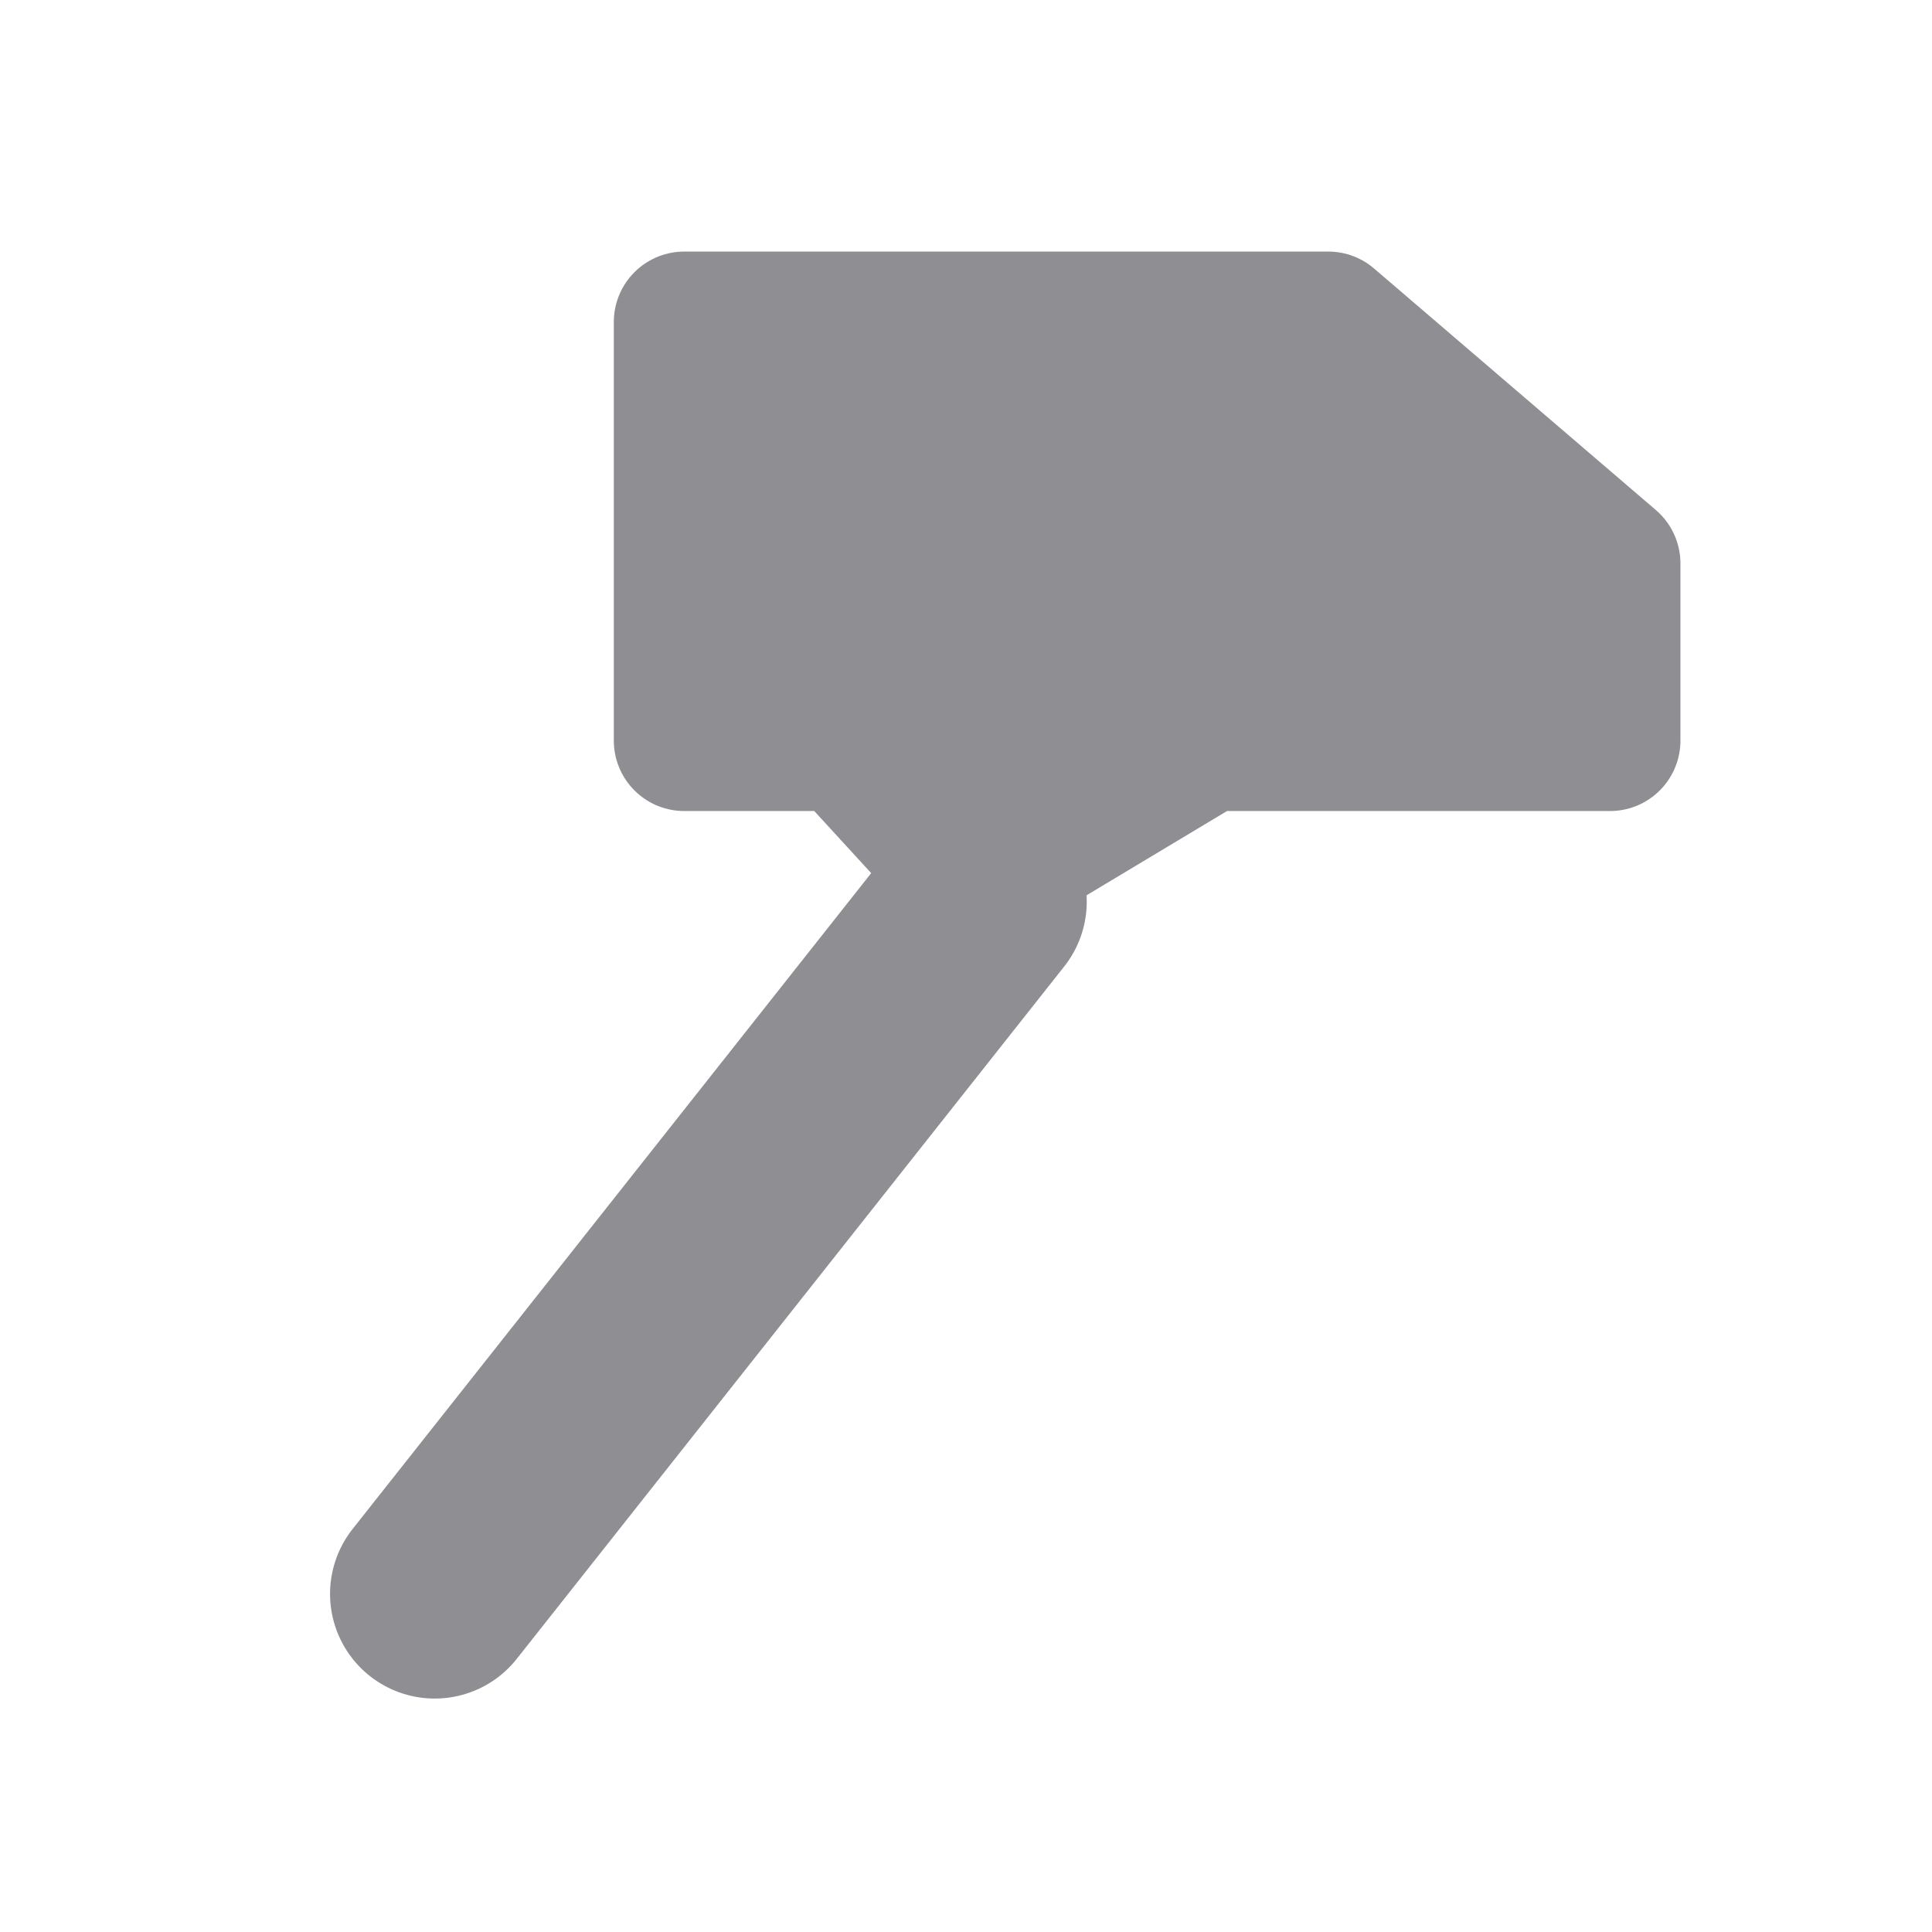
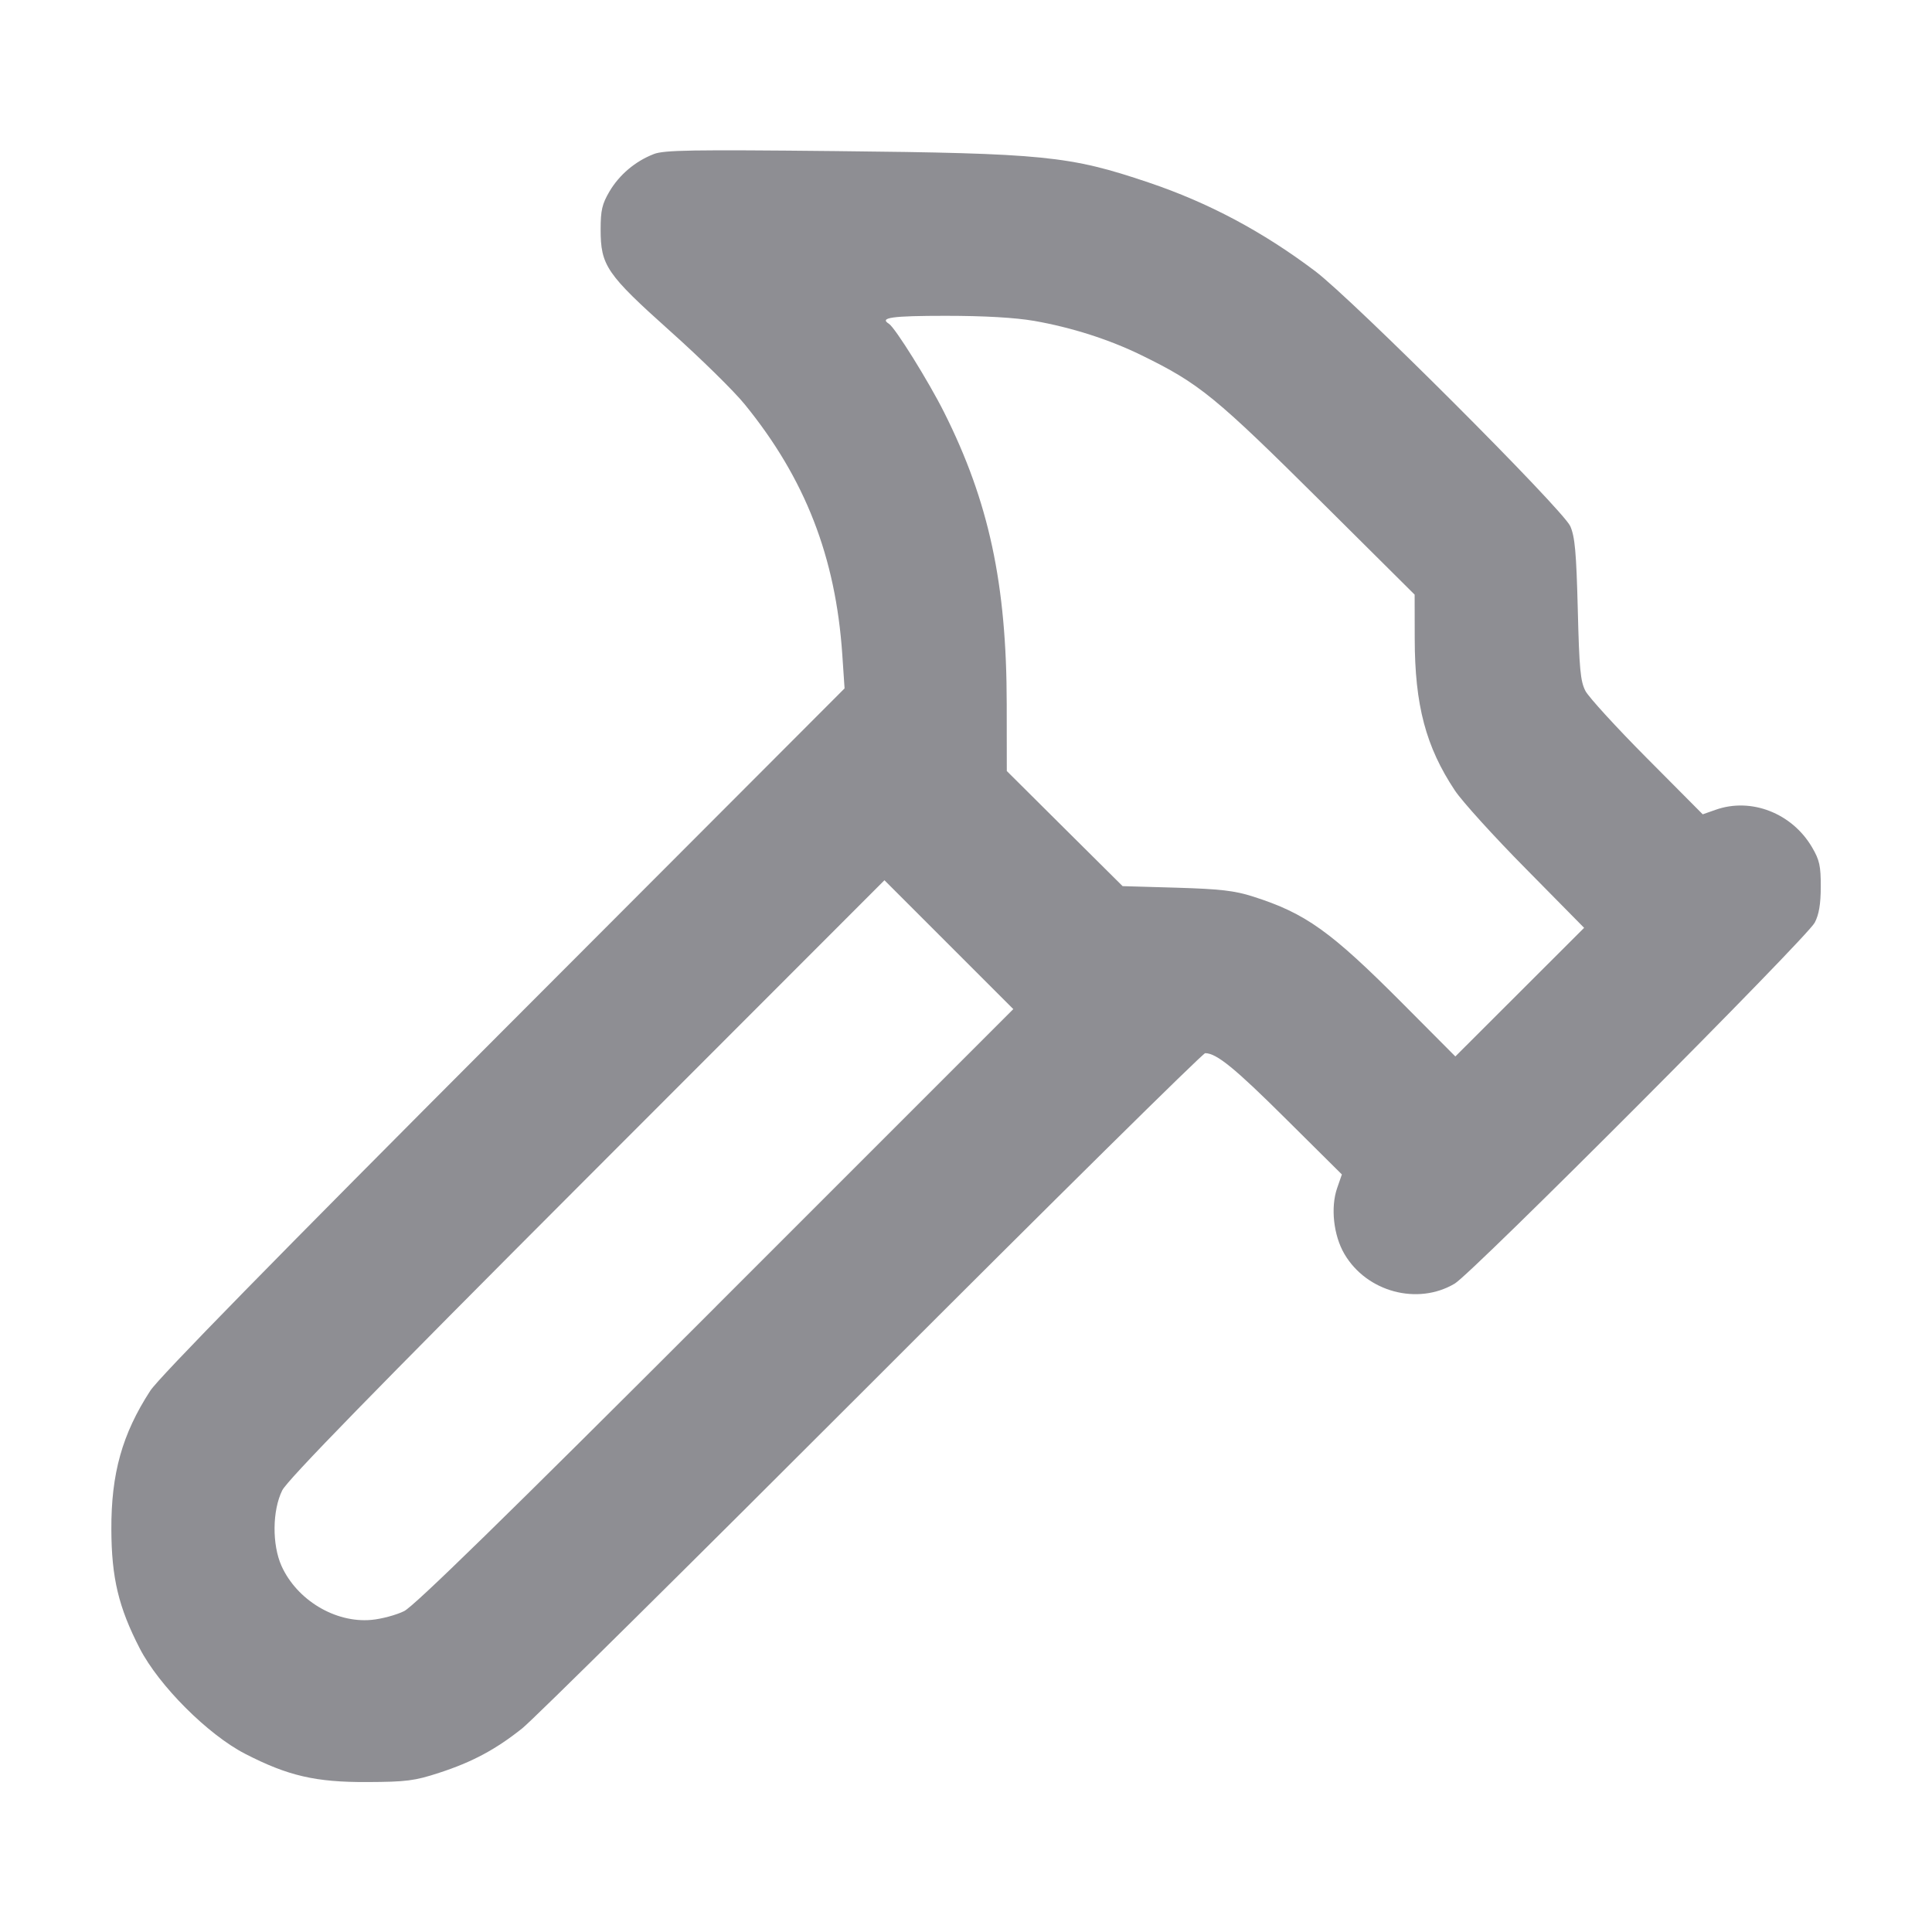
- <svg xmlns="http://www.w3.org/2000/svg" width="48" height="48" viewBox="0 0 24 24" fill="none" stroke="#8e8e93" stroke-width="1.75" stroke-linecap="round" stroke-linejoin="round">
-   <path d="M8.5 4h8l3.5 3v2.2h-5L13 10.4h-1.4l-1.1-1.2h-2z" fill="#8e8e93" />
-   <path d="M12.2 11.2L5.4 19.8" stroke-width="2.6" />
+ <svg xmlns="http://www.w3.org/2000/svg" width="48" height="48" viewBox="1415.074 625.994 69.537 69.537" fill="#8e8e93">
+   <path d="M1438.6,631.542c-0.661,0.255 -1.236,0.743 -1.591,1.345c-0.264,0.449 -0.317,0.681 -0.317,1.362c0,1.303 0.208,1.609 2.51,3.67c1.092,0.975 2.299,2.161 2.68,2.633c2.172,2.669 3.27,5.487 3.508,9.004l0.082,1.215l-12.269,12.289c-8.185,8.2 -12.418,12.521 -12.721,12.991c-1.01,1.556 -1.409,2.98 -1.4,4.994c0.006,1.738 0.258,2.798 1.022,4.28c0.69,1.339 2.454,3.103 3.793,3.793c1.541,0.793 2.534,1.025 4.398,1.016c1.4,-0.006 1.703,-0.044 2.583,-0.332c1.195,-0.388 2.043,-0.843 2.995,-1.603c0.388,-0.308 6.042,-5.904 12.565,-12.43c6.523,-6.529 11.928,-11.869 12.013,-11.869c0.408,0 1.066,0.537 2.912,2.372l2.008,1.993l-0.17,0.49c-0.241,0.693 -0.132,1.703 0.261,2.372c0.801,1.368 2.636,1.861 3.972,1.066c0.634,-0.376 12.671,-12.445 12.956,-12.991c0.153,-0.291 0.217,-0.669 0.217,-1.292c0.003,-0.749 -0.044,-0.963 -0.314,-1.421c-0.722,-1.23 -2.19,-1.8 -3.467,-1.35l-0.467,0.164l-2.002,-2.014c-1.101,-1.107 -2.099,-2.199 -2.219,-2.425c-0.182,-0.349 -0.223,-0.796 -0.276,-2.936c-0.053,-2.058 -0.103,-2.613 -0.27,-2.995c-0.264,-0.596 -7.824,-8.156 -9.186,-9.183c-1.894,-1.427 -3.834,-2.46 -5.992,-3.188c-2.845,-0.96 -3.755,-1.051 -11.268,-1.13c-5.173,-0.053 -6.174,-0.038 -6.547,0.109M1452.295,637.543c1.353,0.238 2.701,0.669 3.855,1.233c2.096,1.025 2.648,1.474 6.523,5.323l3.317,3.297l0.003,1.588c0.003,2.39 0.399,3.887 1.447,5.464c0.258,0.388 1.409,1.659 2.56,2.821l2.09,2.12l-2.316,2.313l-2.319,2.316l-1.876,-1.885c-2.61,-2.622 -3.508,-3.265 -5.402,-3.869c-0.666,-0.214 -1.186,-0.273 -2.76,-0.32l-1.938,-0.056l-2.084,-2.07l-2.084,-2.073l-0.003,-2.41c-0.003,-4.321 -0.64,-7.284 -2.252,-10.498c-0.561,-1.119 -1.767,-3.056 -1.99,-3.191c-0.352,-0.22 0.109,-0.285 2.043,-0.285c1.409,0 2.498,0.065 3.185,0.182M1440.842,673.019c-7.583,7.583 -10.854,10.777 -11.221,10.962c-0.285,0.141 -0.819,0.285 -1.186,0.317c-1.298,0.115 -2.675,-0.716 -3.229,-1.943c-0.343,-0.766 -0.332,-1.996 0.026,-2.719c0.191,-0.379 3.279,-3.546 10.968,-11.244l10.707,-10.716l2.319,2.319l2.319,2.319l-10.704,10.704" />
</svg>
